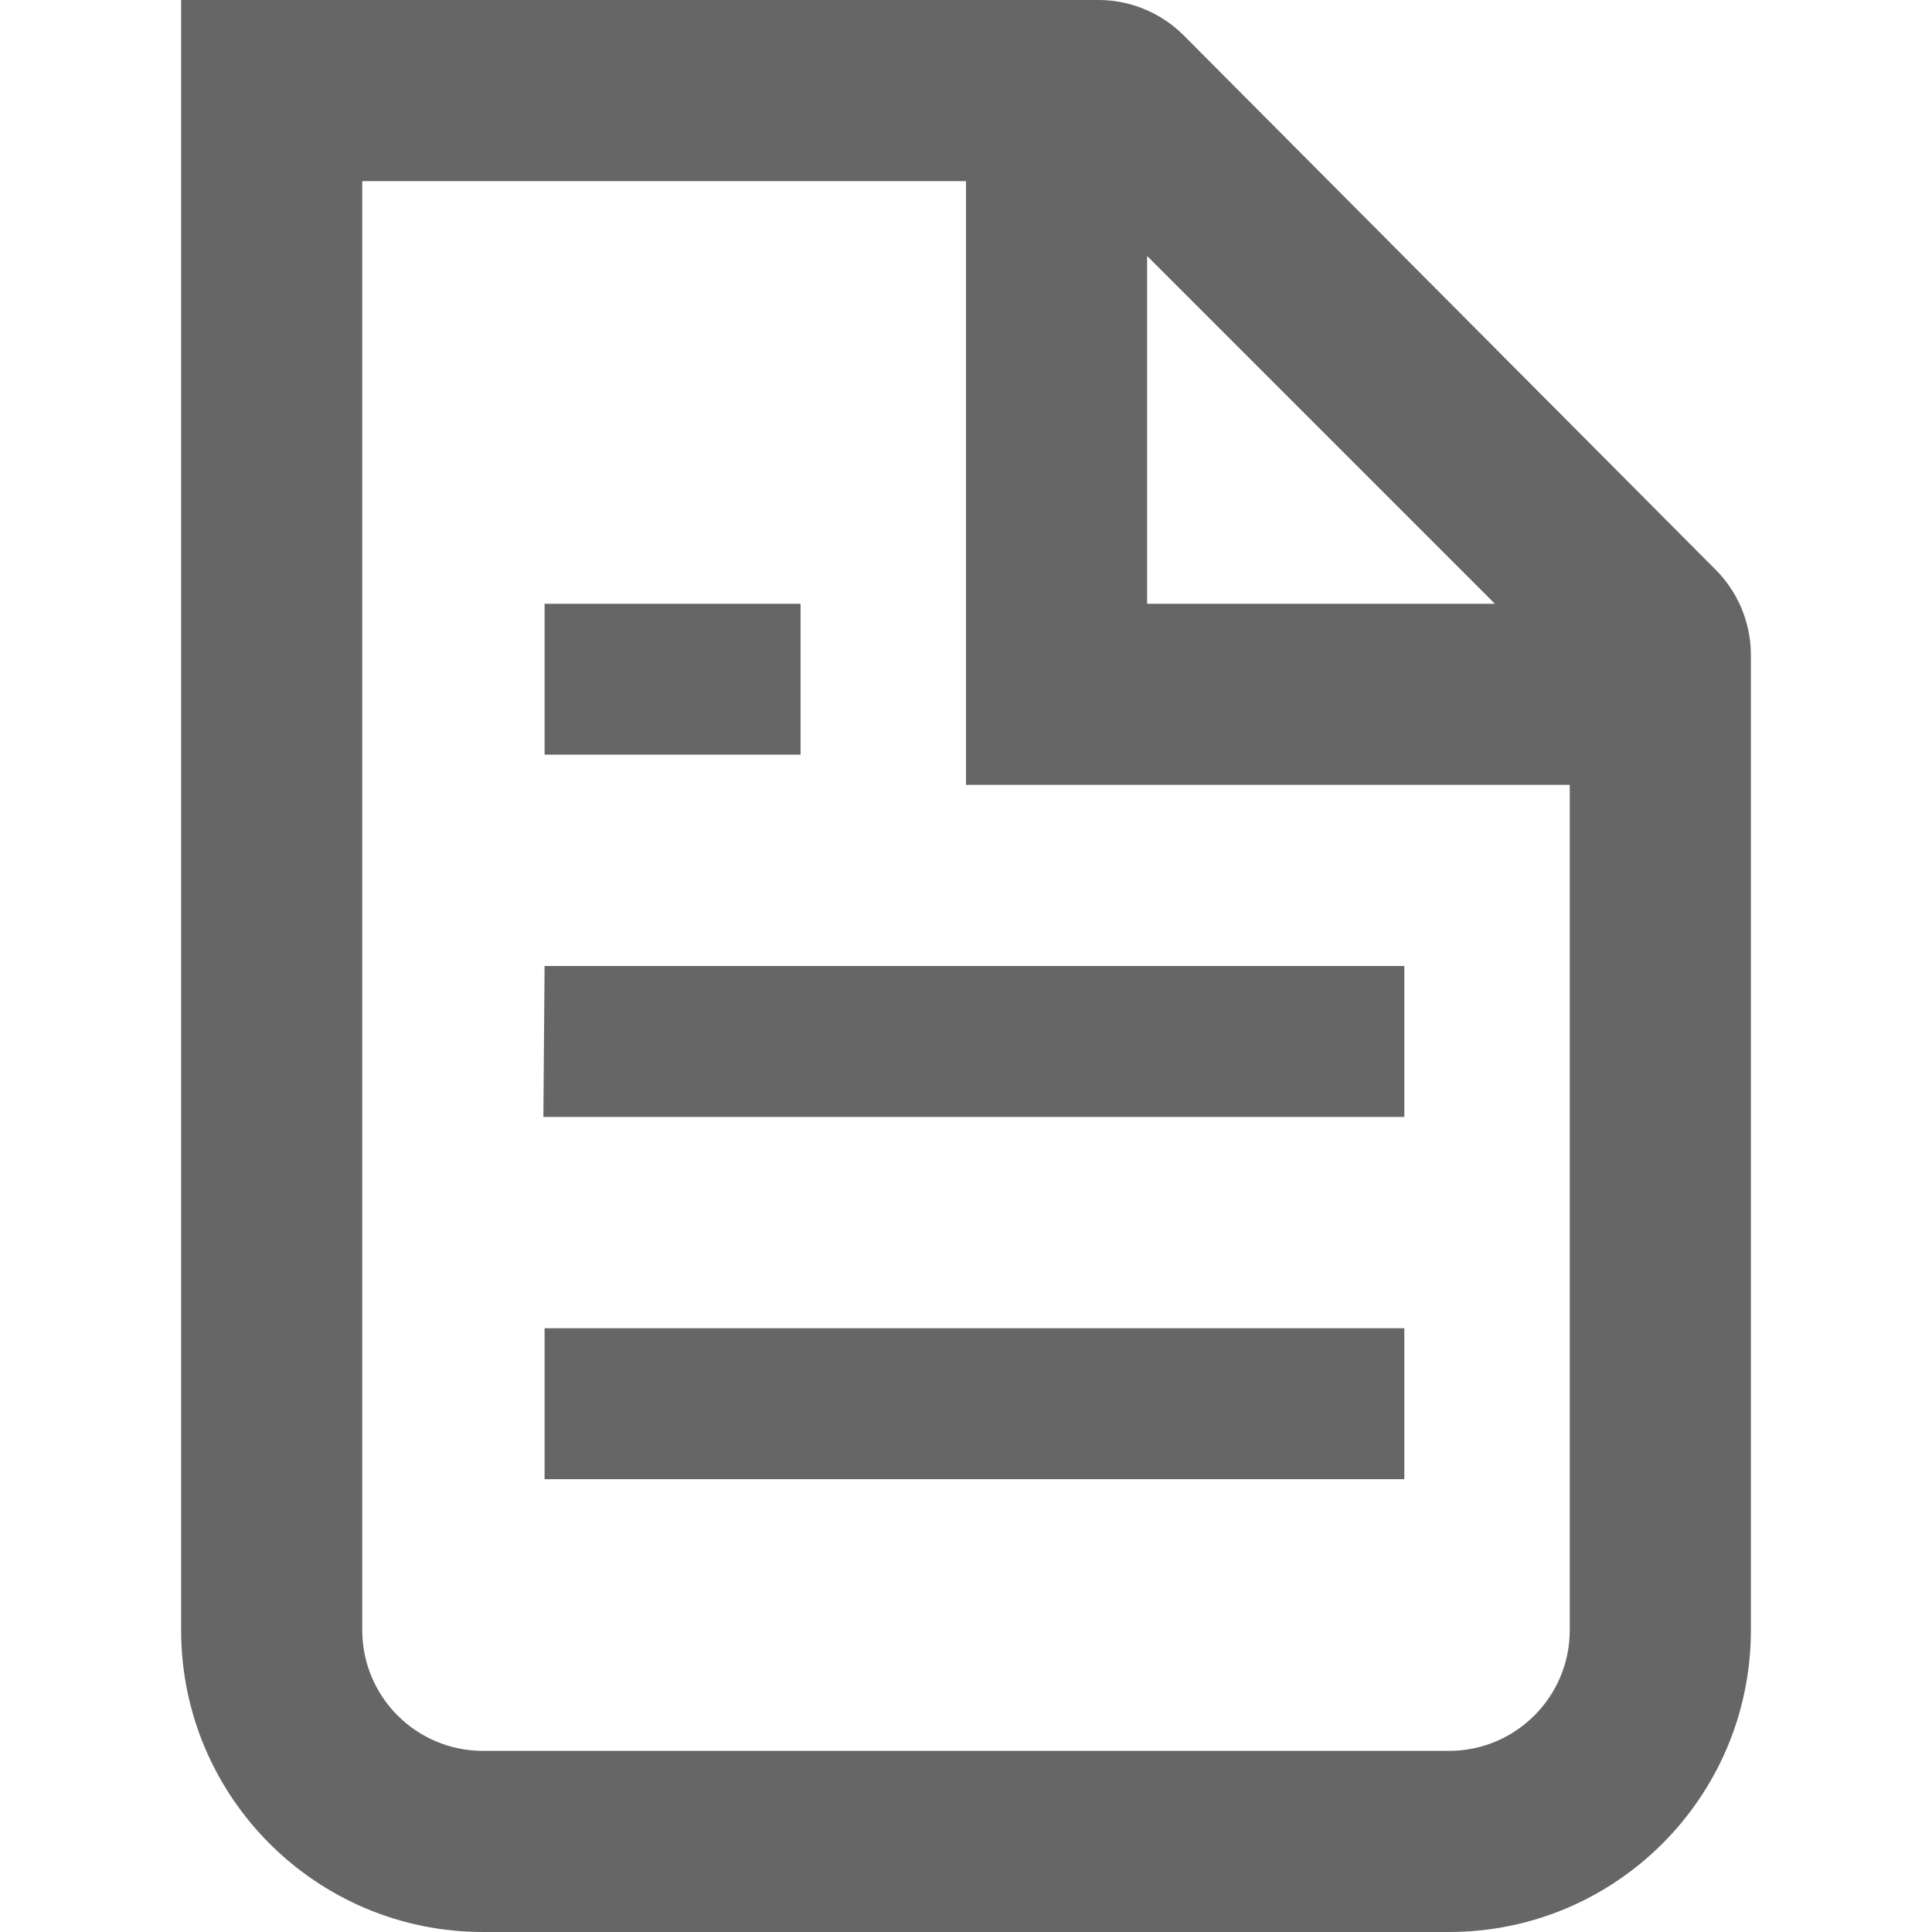
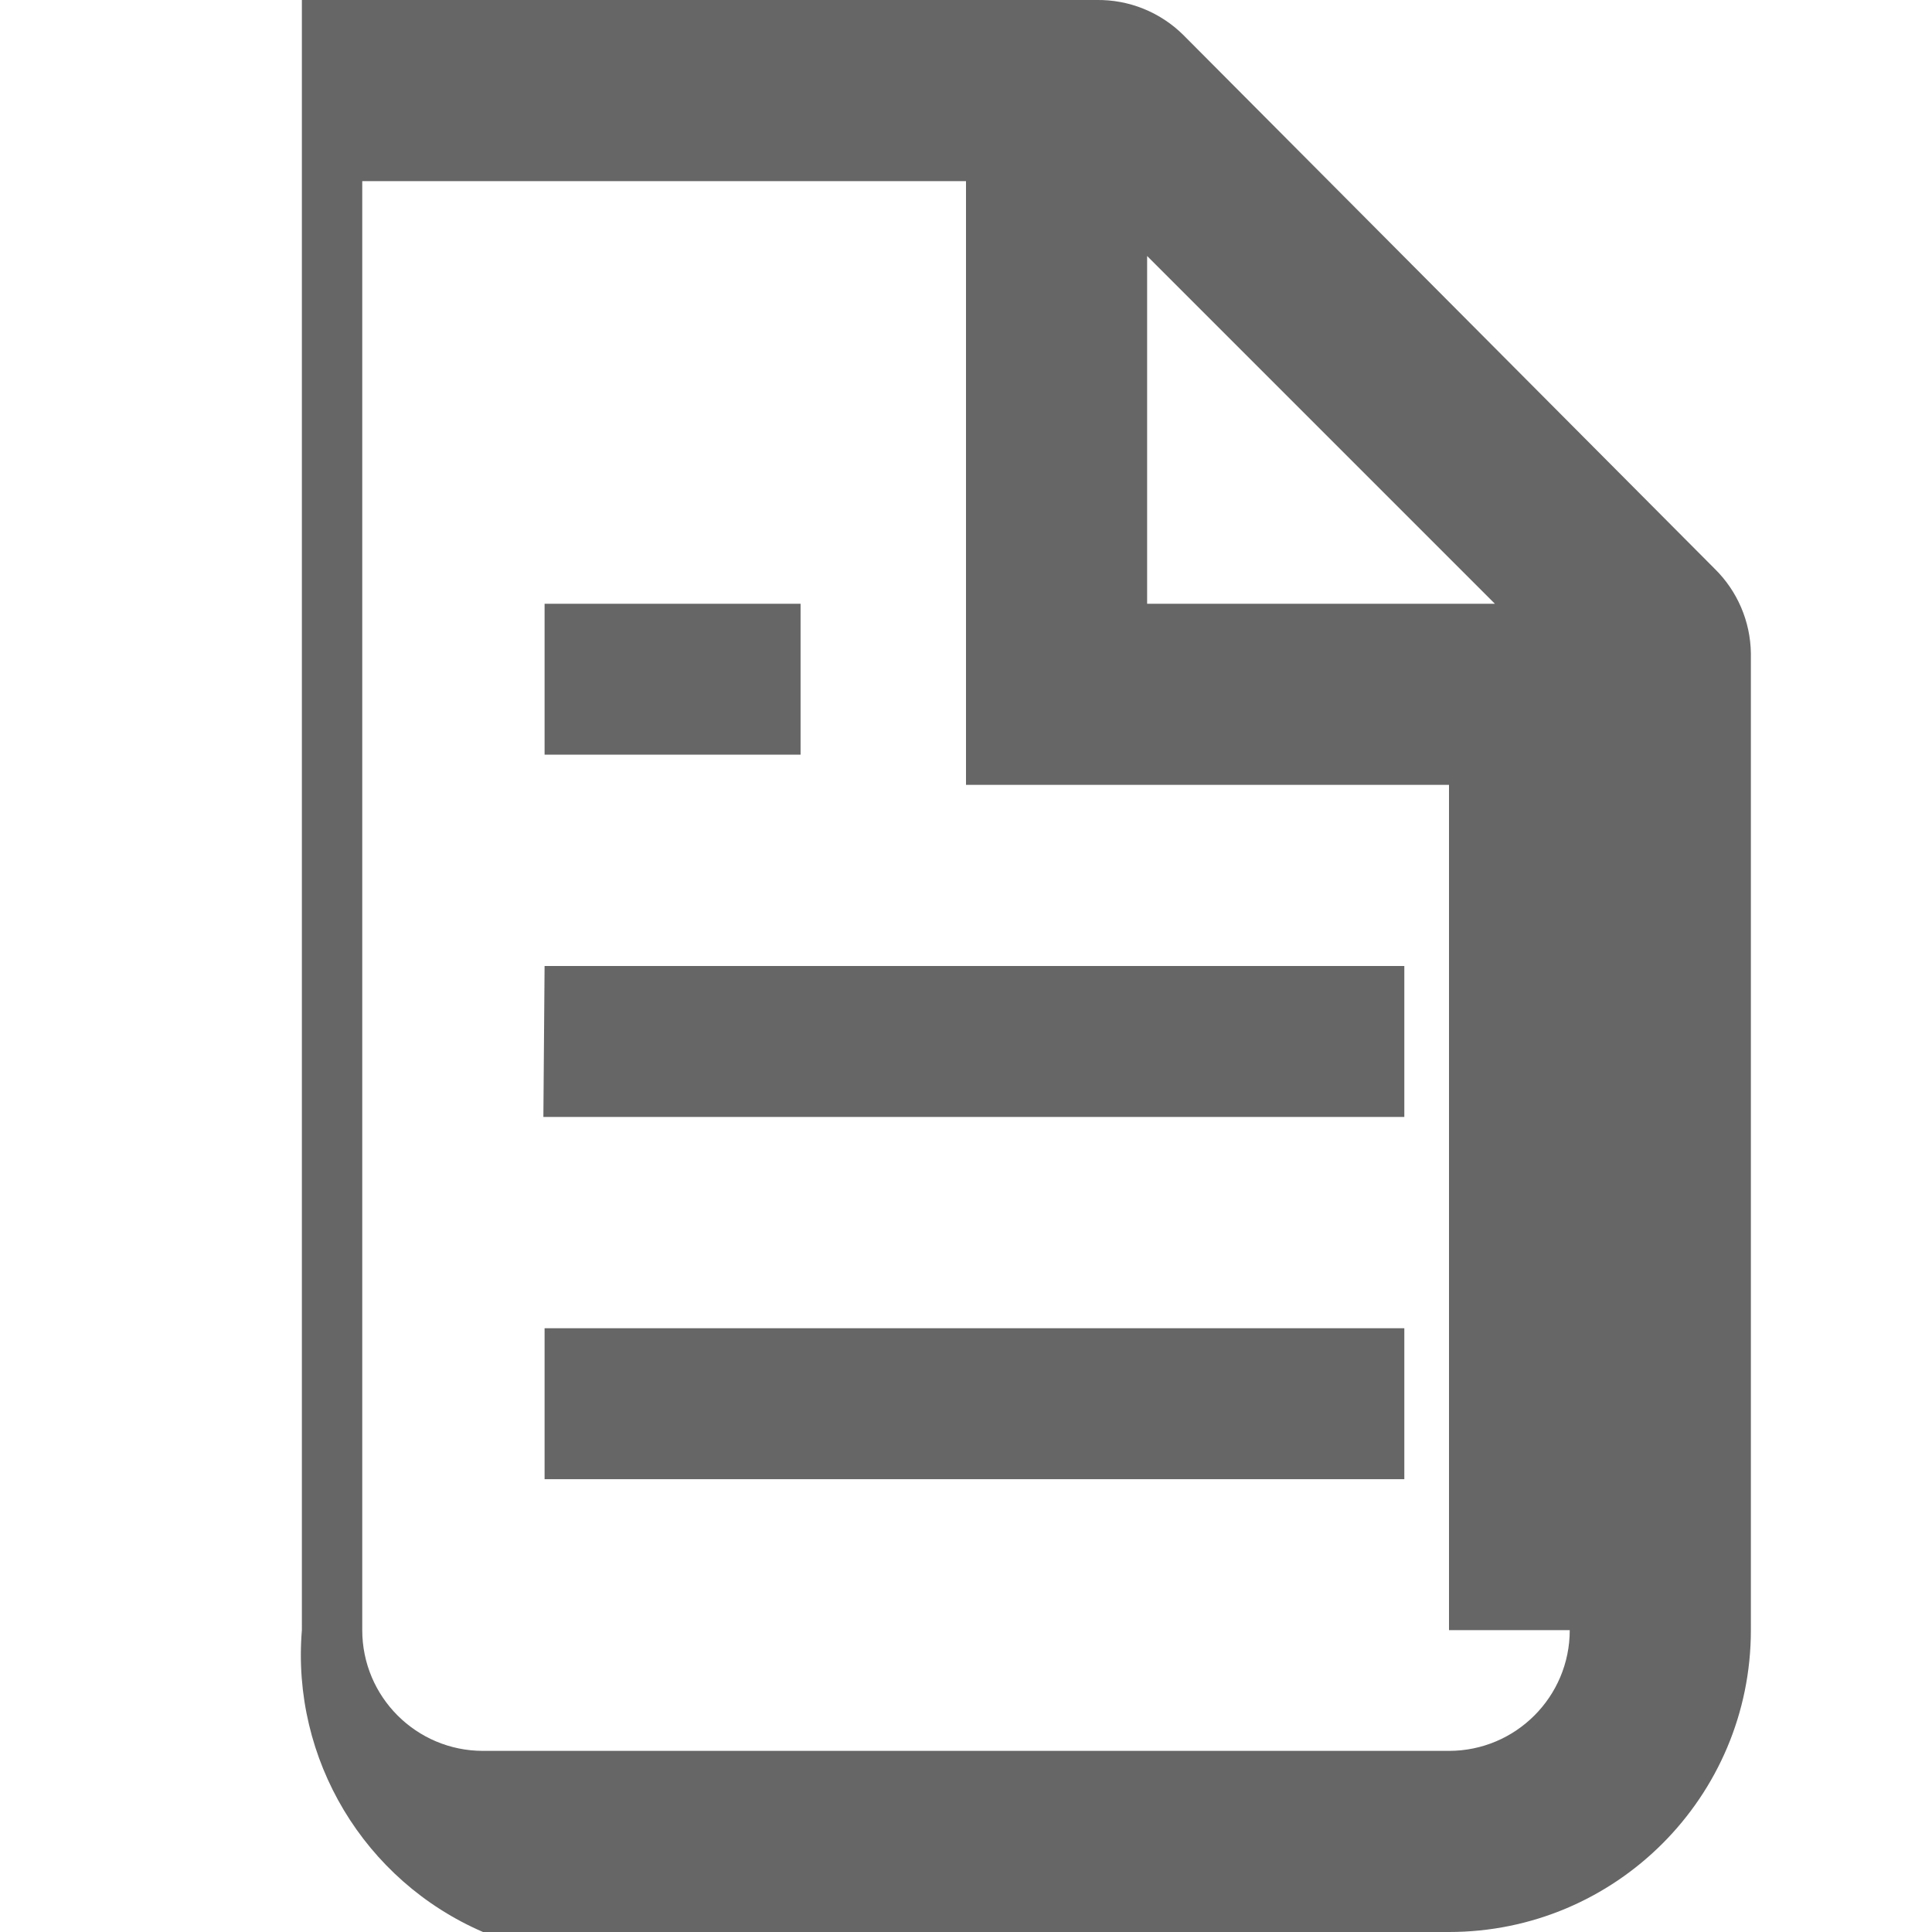
<svg xmlns="http://www.w3.org/2000/svg" fill="none" viewBox="0 0 16 16">
-   <path d="M14.5 13.5V5.41a1 1 0 0 0-.3-.7L9.8.29A1 1 0 0 0 9.08 0H1.5v13.5A2.5 2.5 0 0 0 4 16h8a2.5 2.5 0 0 0 2.5-2.5m-1.5 0v-7H8v-5H3v12a1 1 0 0 0 1 1h8a1 1 0 0 0 1-1M9.5 5V2.12L12.38 5zM5.13 5h-.62v1.25h2.12V5zm-.62 3h7.12v1.25H4.5zm.62 3h-.62v1.25h7.12V11z" clip-rule="evenodd" fill="#666" fill-rule="evenodd" />
+   <path d="M14.5 13.5V5.41a1 1 0 0 0-.3-.7L9.8.29A1 1 0 0 0 9.08 0H2.5v13.5A2.5 2.5 0 0 0 4 16h8a2.5 2.5 0 0 0 2.5-2.5m-2.5 0v-7H8v-5H3v12a1 1 0 0 0 1 1h8a1 1 0 0 0 1-1M9.5 5V2.12L12.38 5zM5.13 5h-.62v1.25h2.12V5zm-.62 3h7.12v1.25H4.5zm.62 3h-.62v1.25h7.12V11z" clip-rule="evenodd" fill="#666" fill-rule="evenodd" />
</svg>
